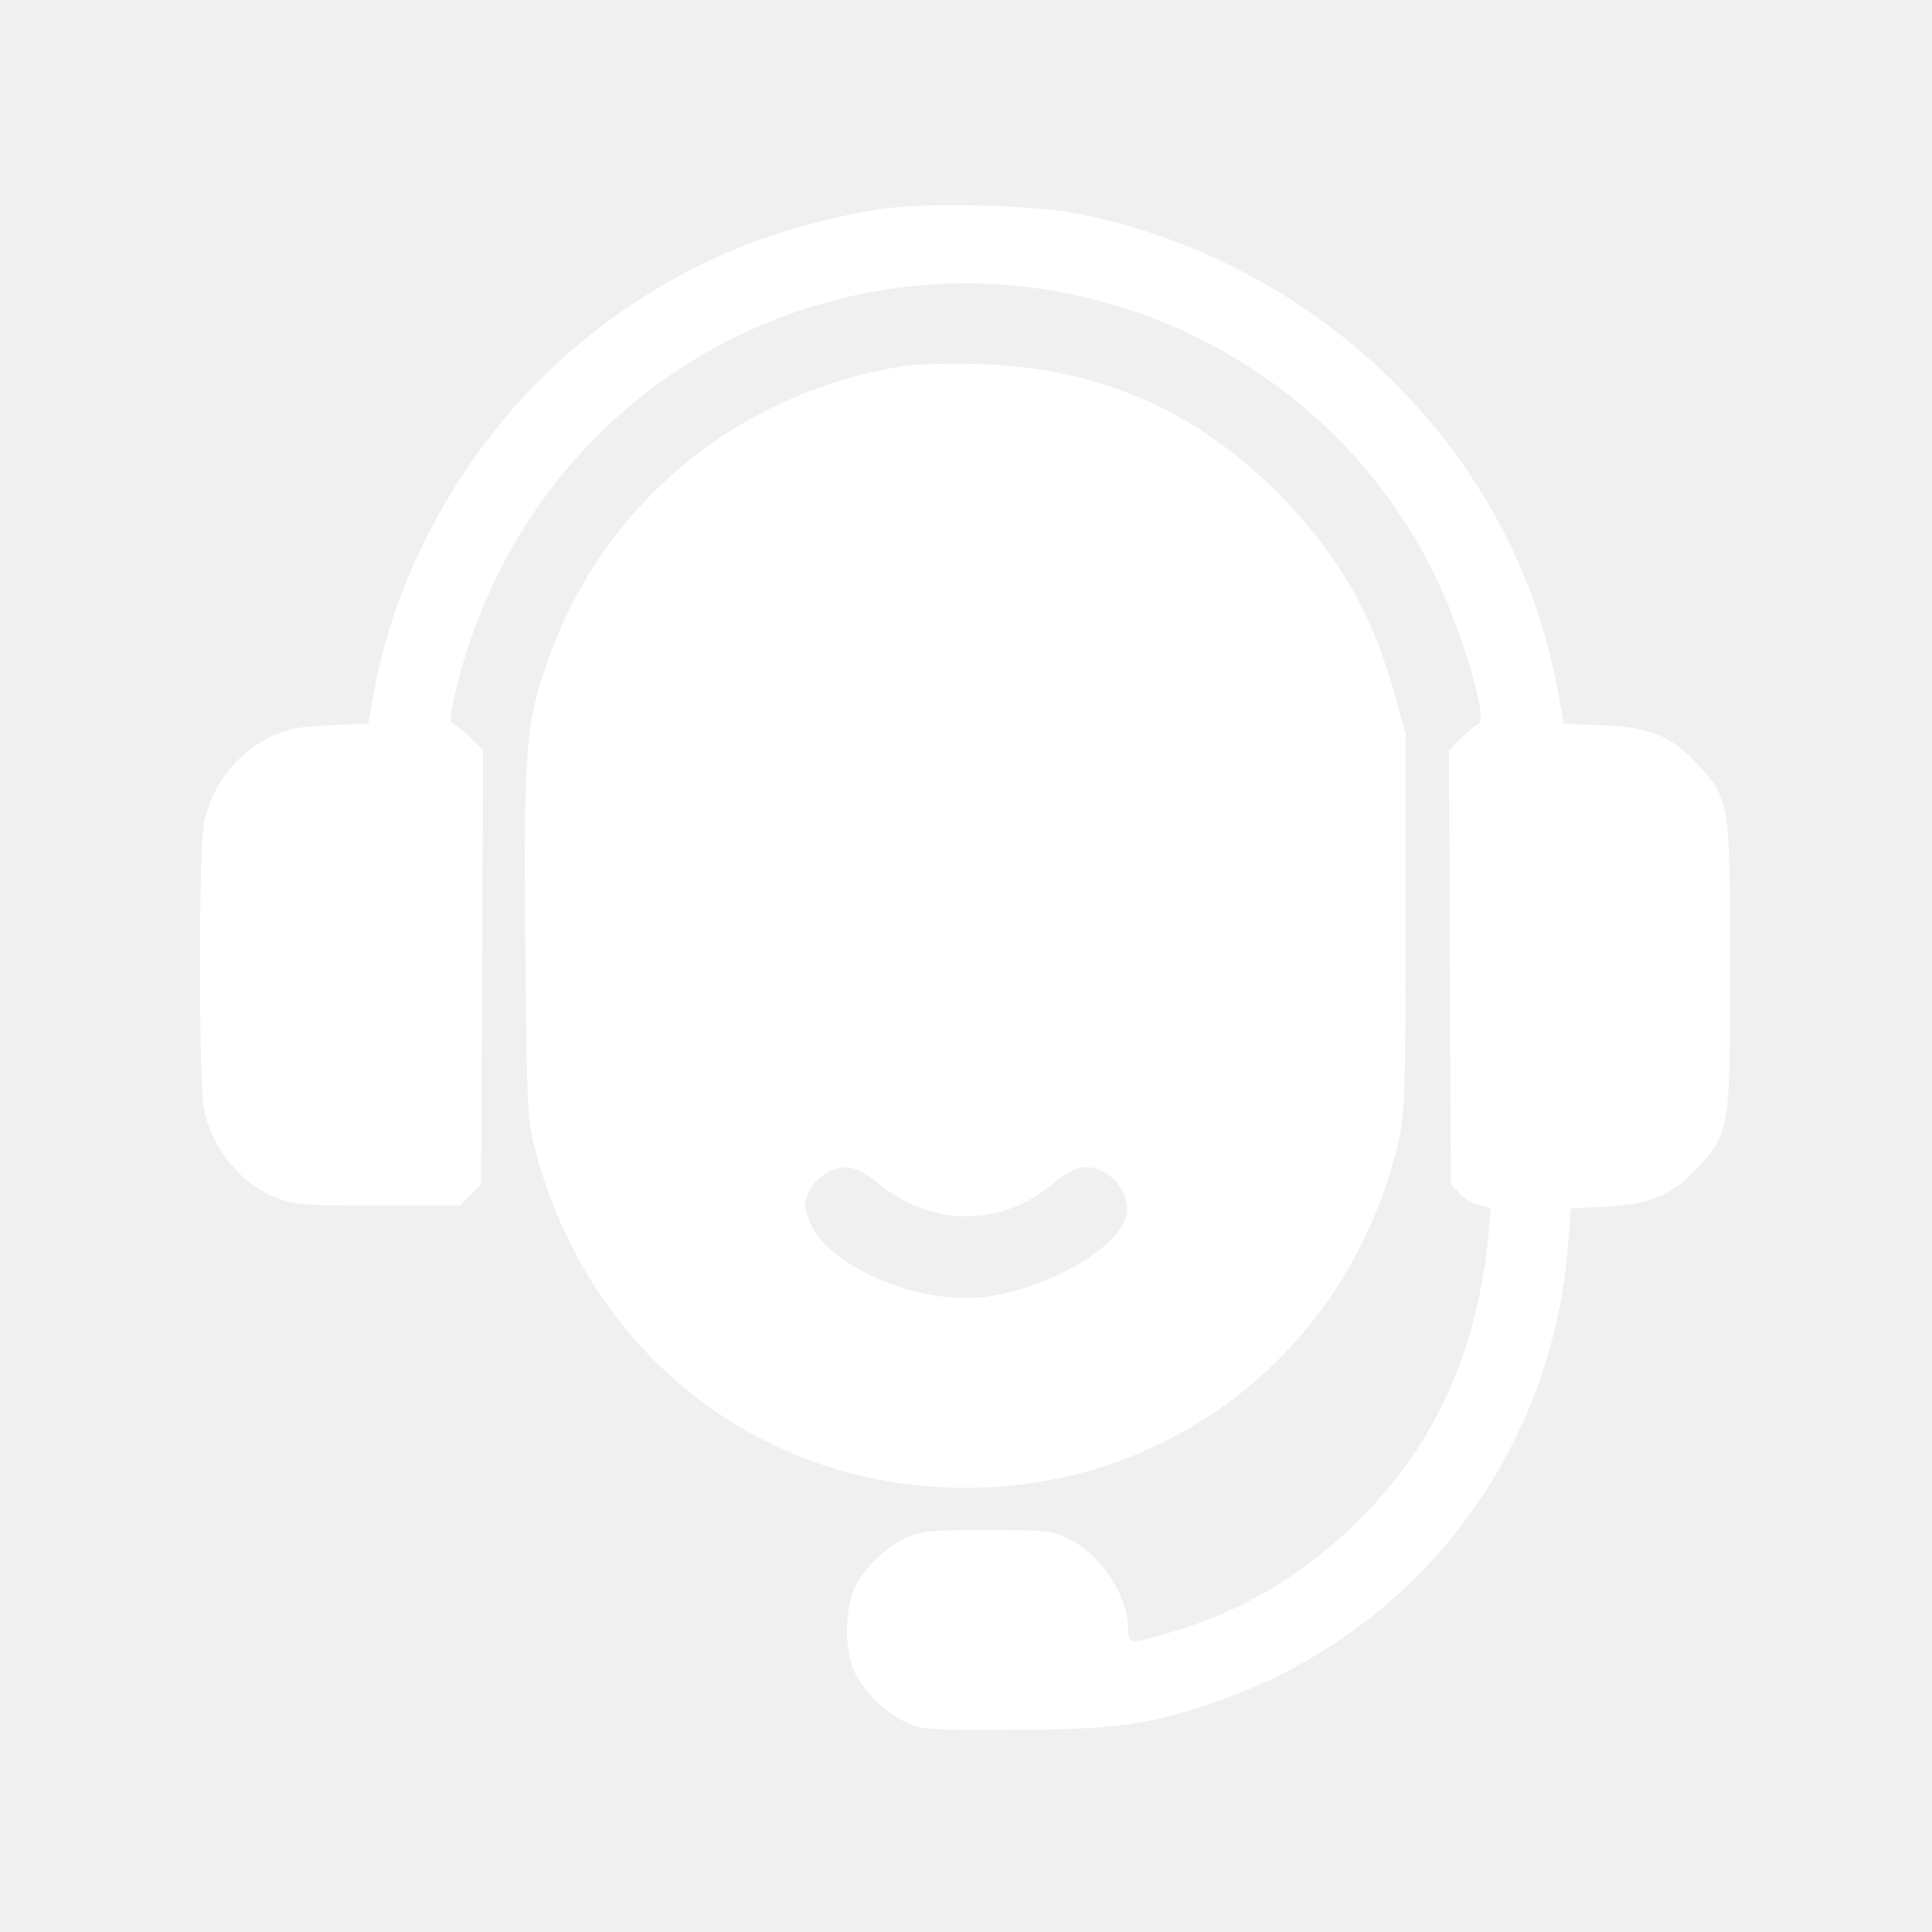
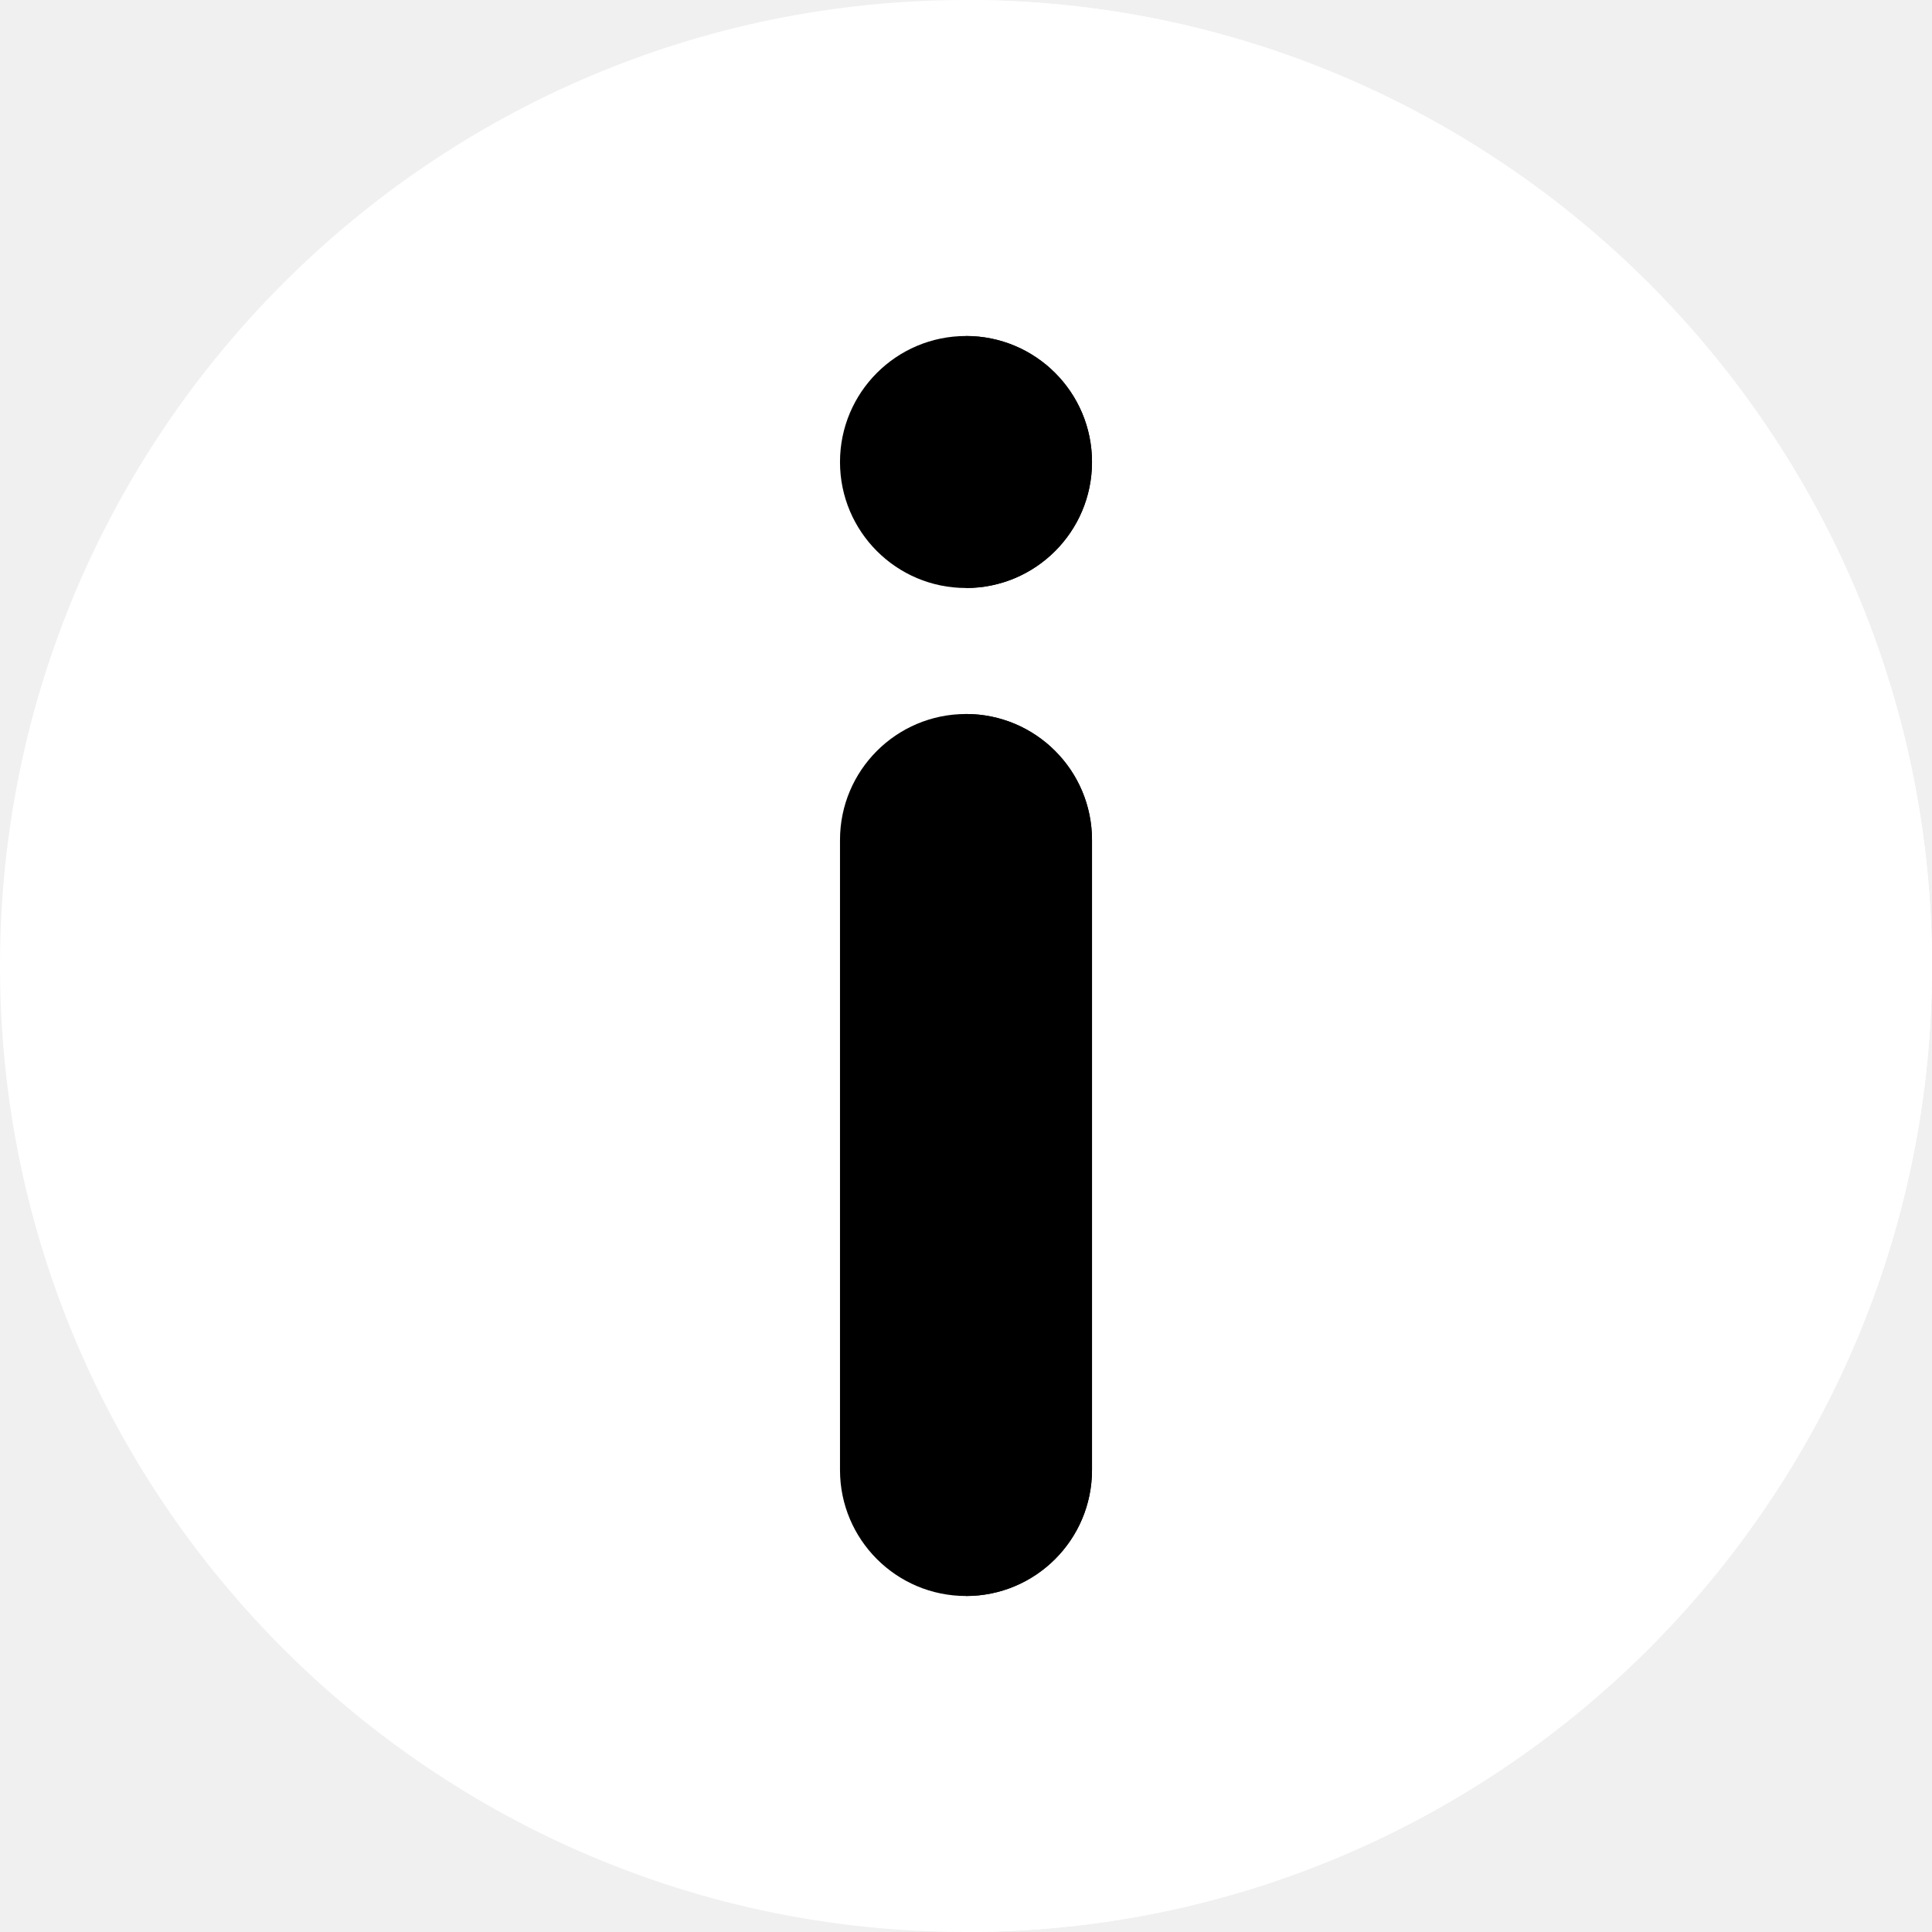
- <svg xmlns="http://www.w3.org/2000/svg" version="1.0" width="512pt" height="512pt" viewBox="0 0 512 512" preserveAspectRatio="xMidYMid meet">
-   <g transform="translate(0,512) scale(0.1,-0.1)" fill="#fff" stroke="none">
-     <path d="M2327 4565 c-315 -51 -581 -174 -816 -377 -263 -227 -457 -561 -518 -893 l-17 -93 -101 -4 c-76 -3 -112 -9 -150 -27 -93 -41 -163 -129 -184 -229 -15 -71 -15 -693 0 -764 21 -103 100 -198 195 -234 43 -17 77 -19 266 -19 l218 0 27 28 28 27 3 576 2 576 -32 32 c-18 18 -39 35 -46 37 -11 4 -10 21 6 89 106 443 406 799 818 972 671 280 1446 -7 1772 -657 75 -152 148 -395 120 -404 -7 -2 -28 -19 -46 -37 l-32 -32 2 -575 3 -575 24 -26 c13 -14 37 -28 53 -31 l29 -7 -6 -66 c-30 -313 -142 -561 -346 -763 -141 -140 -310 -241 -494 -294 -110 -32 -115 -32 -115 3 0 93 -70 200 -158 244 -44 21 -59 23 -217 23 -153 0 -175 -2 -215 -21 -54 -26 -104 -74 -133 -128 -30 -58 -30 -174 0 -232 29 -54 79 -102 133 -128 42 -20 61 -21 280 -20 267 0 358 12 528 69 537 180 906 655 948 1221 l7 92 91 4 c118 6 179 31 245 104 85 92 86 101 86 534 0 433 -1 442 -86 534 -68 75 -126 99 -254 104 l-101 4 -17 93 c-114 620 -618 1123 -1257 1256 -128 27 -418 34 -543 14z" />
-     <path d="M2395 4150 c-440 -70 -797 -365 -943 -780 -59 -170 -64 -224 -60 -745 4 -440 6 -475 26 -551 142 -541 596 -897 1142 -897 553 0 1020 374 1146 918 17 72 19 128 19 580 l0 500 -27 98 c-59 216 -152 378 -303 532 -224 228 -484 341 -800 350 -77 2 -167 0 -200 -5z m-75 -2160 c145 -123 333 -125 474 -4 21 18 51 36 67 39 66 15 139 -59 124 -126 -22 -97 -255 -218 -422 -219 -175 -1 -378 98 -418 204 -16 41 -16 46 0 79 20 42 68 69 110 62 16 -3 46 -19 65 -35z" />
-   </g>
+ <svg xmlns="http://www.w3.org/2000/svg" height="800px" width="800px" version="1.1" id="Layer_1" viewBox="0 0 512 512" xml:space="preserve">
+   <path style="fill:#fff;" d="M256,512C114.837,512,0,397.157,0,256S114.837,0,256,0s256,114.843,256,256S397.163,512,256,512z" />
+   <path style="fill:#fff;" d="M512,256C512,114.843,397.163,0,256,0v512C397.163,512,512,397.157,512,256z" />
+   <path style="fill:#fff;" d="M256,478.609c-122.75,0-222.609-99.864-222.609-222.609S133.25,33.391,256,33.391  S478.609,133.256,478.609,256S378.75,478.609,256,478.609z" />
+   <path style="fill:#fff;" d="M478.609,256c0-122.744-99.859-222.609-222.609-222.609v445.217  C378.75,478.609,478.609,378.744,478.609,256z" />
+   <circle style="fill:#000;" cx="256" cy="122.435" r="33.391" />
+   <path style="fill:#000;" d="M289.391,122.435c0-18.442-14.949-33.391-33.391-33.391v66.783  C274.442,155.826,289.391,140.877,289.391,122.435z" />
+   <path style="fill:#000;" d="M256,422.957L256,422.957c-18.442,0-33.391-14.949-33.391-33.391V222.609  c0-18.442,14.949-33.391,33.391-33.391l0,0c18.442,0,33.391,14.949,33.391,33.391v166.956  C289.391,408.007,274.442,422.957,256,422.957z" />
+   <path style="fill:#000;" d="M289.391,389.565V222.609c0-18.442-14.949-33.391-33.391-33.391v233.739  C274.442,422.957,289.391,408.007,289.391,389.565z" />
</svg>
